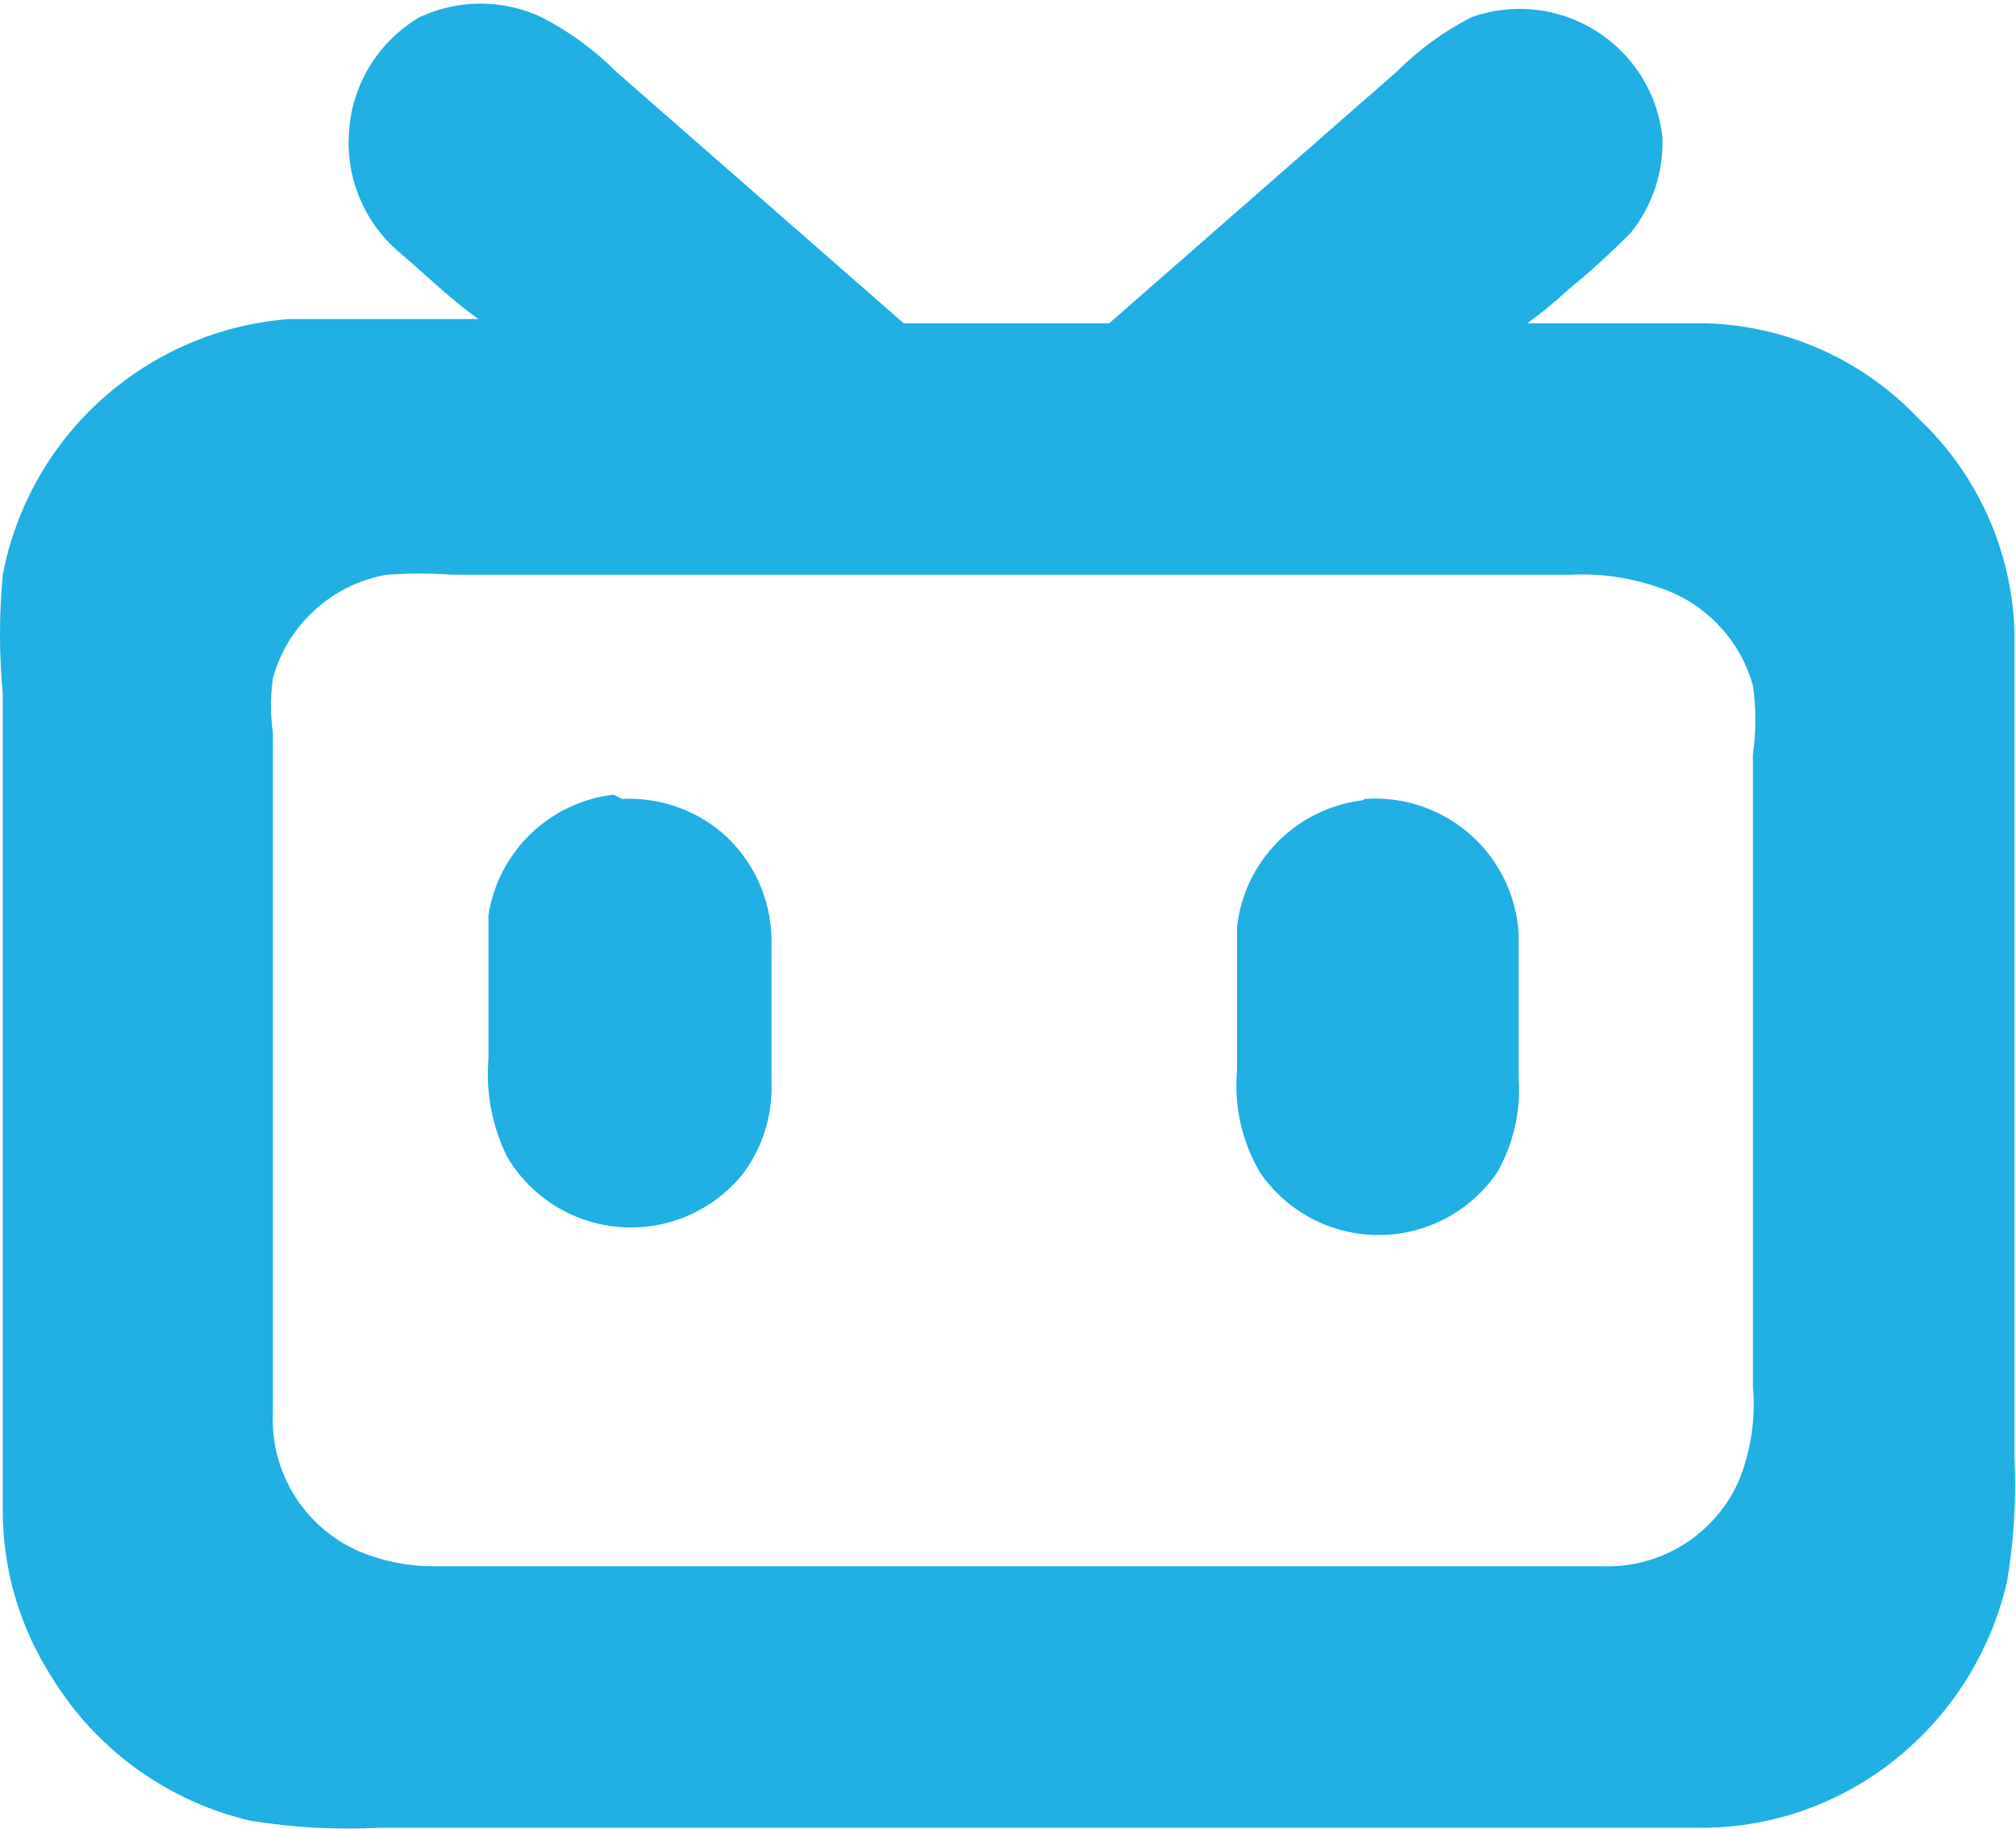
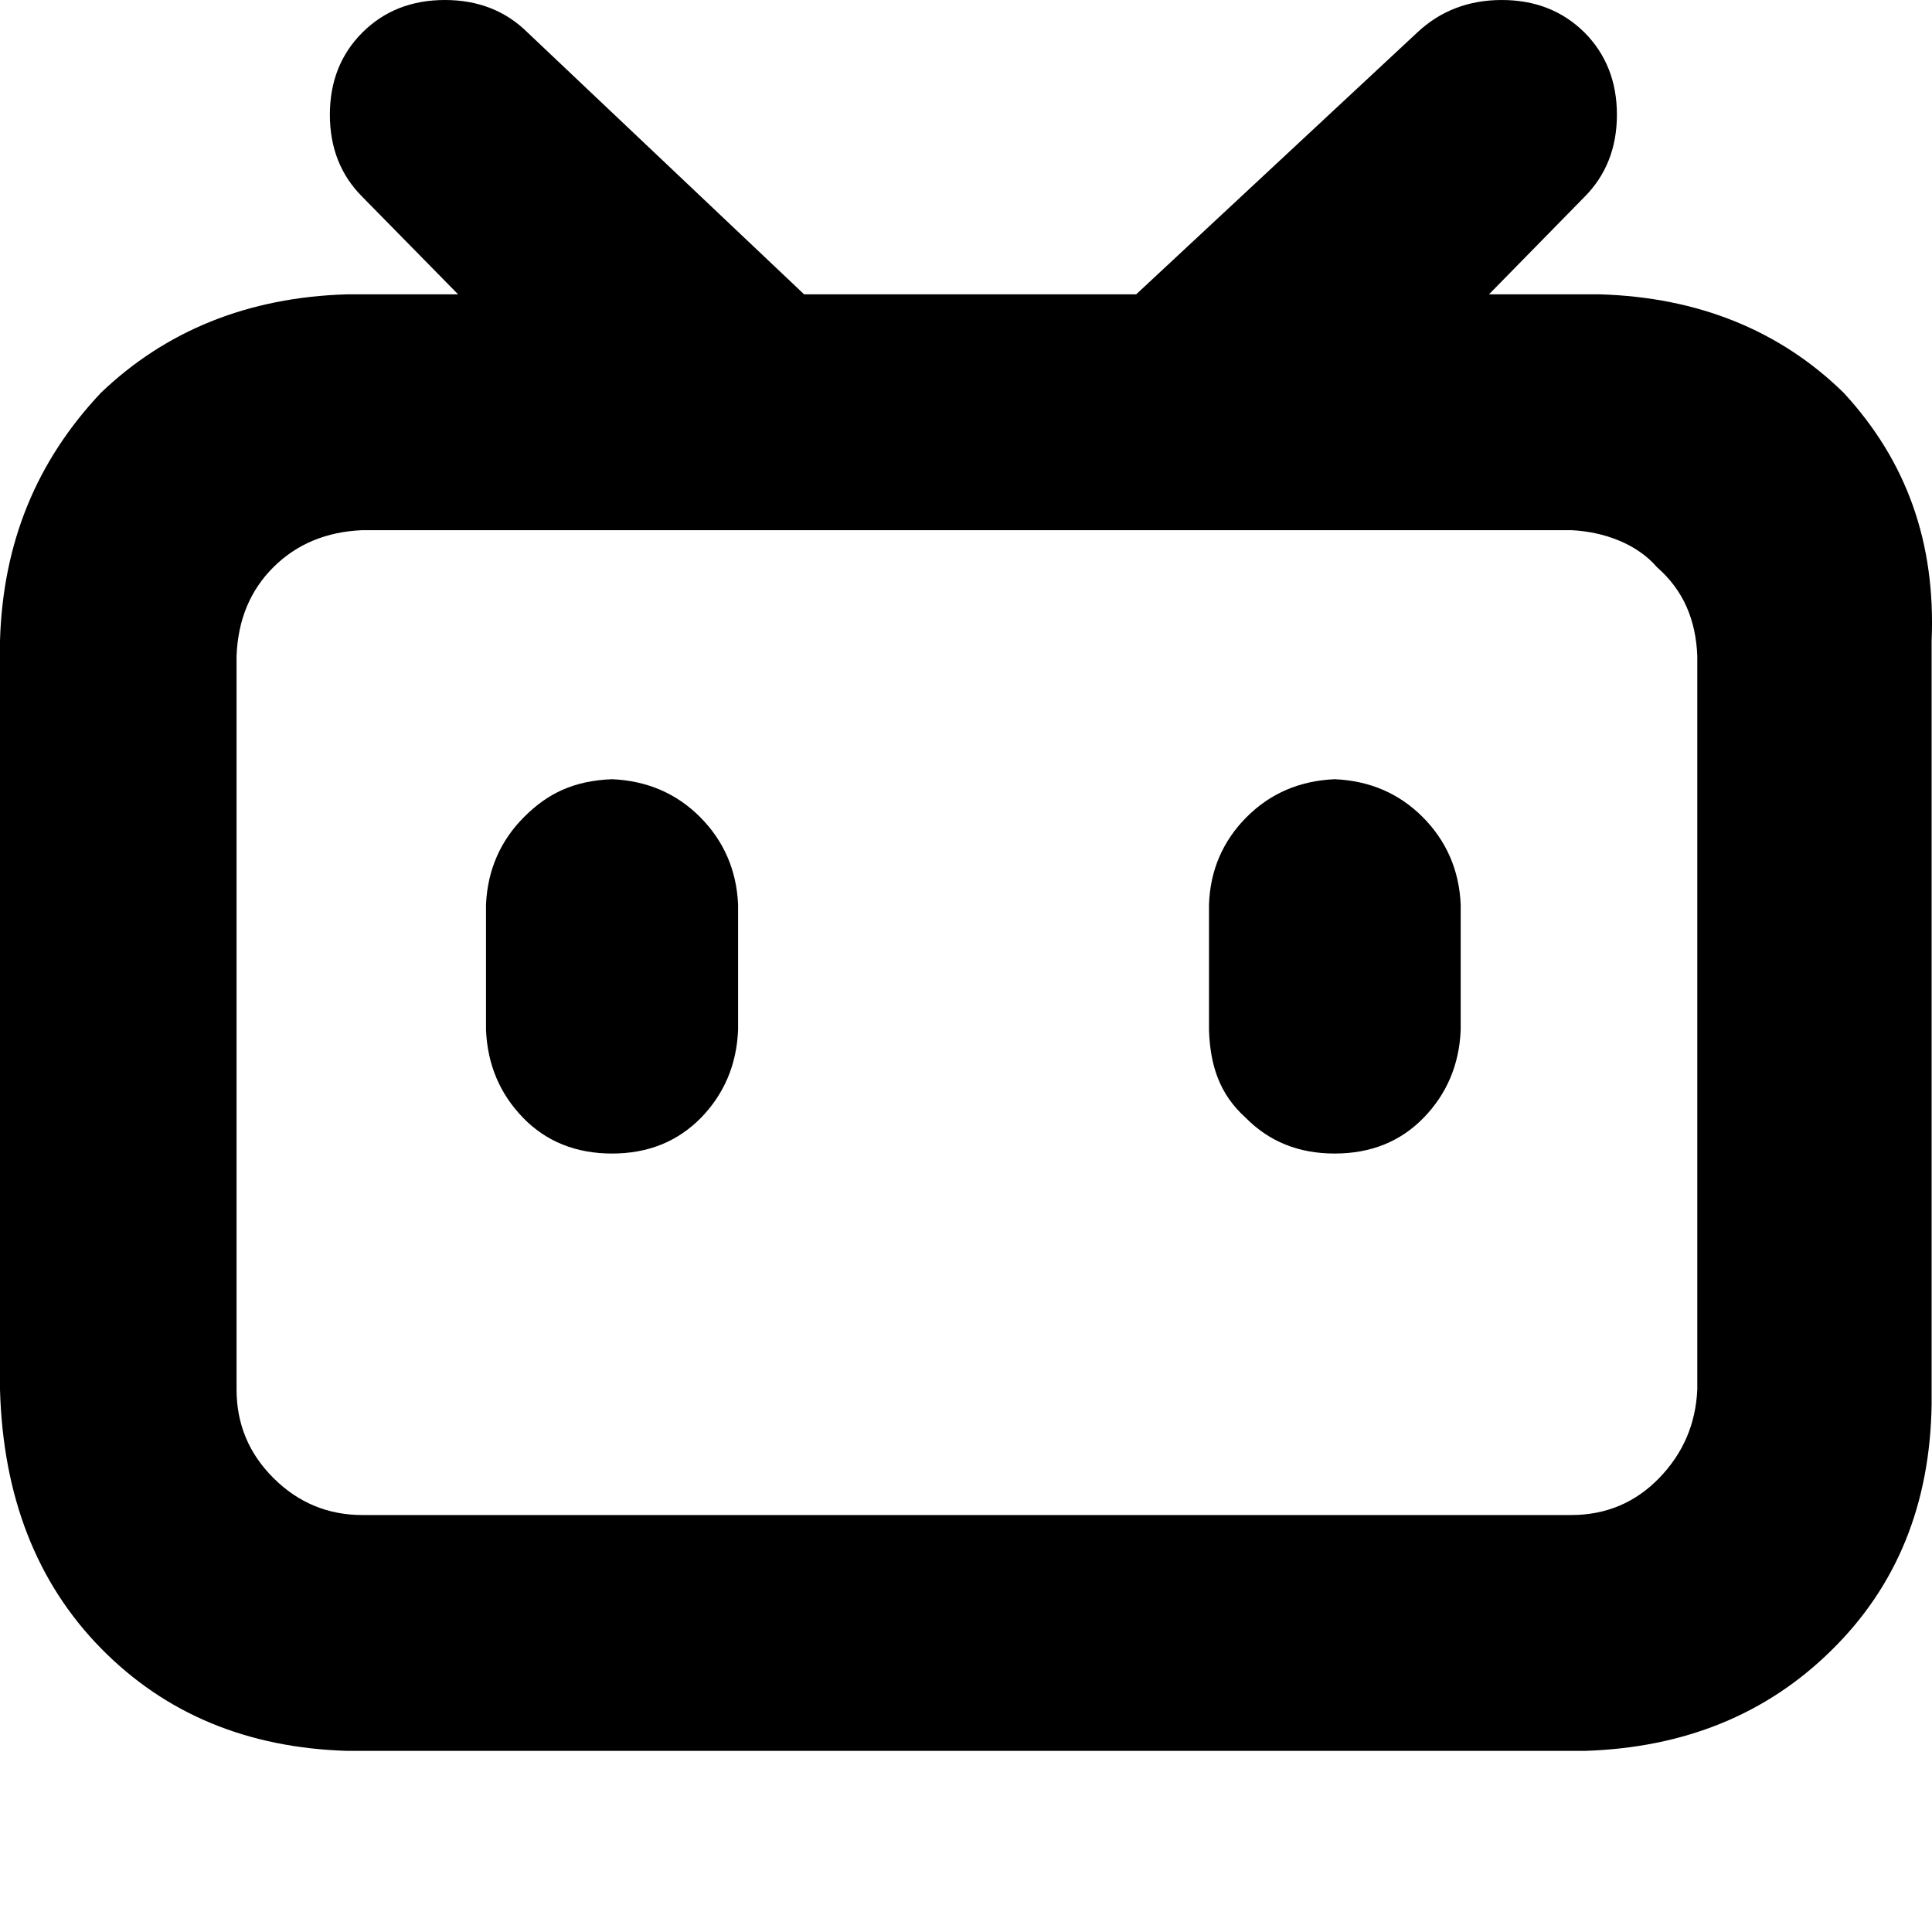
- <svg xmlns="http://www.w3.org/2000/svg" t="1671707093546" class="icon" viewBox="0 0 1129 1024" version="1.1" p-id="2591" width="220.508" height="200">
-   <path d="M234.909 9.656a80.468 80.468 0 0 1 68.398 0 167.374 167.374 0 0 1 41.843 30.578l160.937 140.82h115.07l160.936-140.82a168.983 168.983 0 0 1 41.843-30.578A80.468 80.468 0 0 1 930.96 76.445a80.468 80.468 0 0 1-17.703 53.914 449.818 449.818 0 0 1-35.406 32.187 232.553 232.553 0 0 1-22.531 18.508h100.585a170.593 170.593 0 0 1 118.289 53.109 171.397 171.397 0 0 1 53.914 118.288v462.693a325.897 325.897 0 0 1-4.024 70.007 178.64 178.64 0 0 1-80.468 112.656 173.007 173.007 0 0 1-92.539 25.75h-738.7a341.186 341.186 0 0 1-72.421-4.024A177.835 177.835 0 0 1 28.91 939.065a172.202 172.202 0 0 1-27.36-92.539V388.662a360.498 360.498 0 0 1 0-66.789A177.03 177.03 0 0 1 162.487 178.64h105.414c-16.899-12.07-31.383-26.555-46.672-39.43a80.468 80.468 0 0 1-25.75-65.984 80.468 80.468 0 0 1 39.43-63.57M216.4 321.873a80.468 80.468 0 0 0-63.57 57.937 108.632 108.632 0 0 0 0 30.578v380.615a80.468 80.468 0 0 0 55.523 80.469 106.218 106.218 0 0 0 34.601 5.632h654.208a80.468 80.468 0 0 0 76.444-47.476 112.656 112.656 0 0 0 8.047-53.109v-354.06a135.187 135.187 0 0 0 0-38.625 80.468 80.468 0 0 0-52.304-54.719 129.554 129.554 0 0 0-49.89-7.242H254.22a268.764 268.764 0 0 0-37.82 0z m0 0" fill="#20B0E3" p-id="2592" />
-   <path d="M348.369 447.404a80.468 80.468 0 0 1 55.523 18.507 80.468 80.468 0 0 1 28.164 59.547v80.468a80.468 80.468 0 0 1-16.094 51.5 80.468 80.468 0 0 1-131.968-9.656 104.609 104.609 0 0 1-10.46-54.719v-80.468a80.468 80.468 0 0 1 70.007-67.593z m416.02 0a80.468 80.468 0 0 1 86.102 75.64v80.468a94.148 94.148 0 0 1-12.07 53.11 80.468 80.468 0 0 1-132.773 0 95.757 95.757 0 0 1-12.875-57.133V519.02a80.468 80.468 0 0 1 70.007-70.812z m0 0" fill="#20B0E3" p-id="2593" />
+ <svg xmlns="http://www.w3.org/2000/svg" width="128" height="128" viewBox="0 0 512 512">
+   <path fill="currentColor" d="M488.6 104.1c16.7 18.1 24.4 39.7 23.3 65.7v202.4c-.4 26.4-9.2 48.1-26.5 65.1c-17.2 17-39.1 25.9-65.5 26.7H92.02c-26.45-.8-48.21-9.8-65.28-27.2C9.682 419.4.767 396.5 0 368.2V169.8c.767-26 9.682-47.6 26.74-65.7C43.81 87.75 65.57 78.77 92.02 78h29.38L96.05 52.19c-5.75-5.73-8.63-13-8.63-21.79c0-8.8 2.88-16.06 8.63-21.797C101.8 2.868 109.1 0 117.9 0s16.1 2.868 21.9 8.603L213.1 78h88l74.5-69.397C381.7 2.868 389.2 0 398 0c8.8 0 16.1 2.868 21.9 8.603c5.7 5.737 8.6 12.997 8.6 21.797c0 8.79-2.9 16.06-8.6 21.79L394.6 78h29.3c26.4.77 48 9.75 64.7 26.1m-38.8 69.7c-.4-9.6-3.7-17.4-10.7-23.5c-5.2-6.1-14-9.4-22.7-9.8H96.05c-9.59.4-17.45 3.7-23.58 9.8c-6.14 6.1-9.4 13.9-9.78 23.5v194.4c0 9.2 3.26 17 9.78 23.5s14.38 9.8 23.58 9.8H416.4c9.2 0 17-3.3 23.3-9.8c6.3-6.5 9.7-14.3 10.1-23.5zm-264.3 42.7c6.3 6.3 9.7 14.1 10.1 23.2V273c-.4 9.2-3.7 16.9-9.8 23.2c-6.2 6.3-14 9.5-23.6 9.5c-9.6 0-17.5-3.2-23.6-9.5c-6.1-6.3-9.4-14-9.8-23.2v-33.3c.4-9.1 3.8-16.9 10.1-23.2c6.3-6.3 13.2-9.6 23.3-10c9.2.4 17 3.7 23.3 10m191.5 0c6.3 6.3 9.7 14.1 10.1 23.2V273c-.4 9.2-3.7 16.9-9.8 23.2c-6.1 6.3-14 9.5-23.6 9.5c-9.6 0-17.4-3.2-23.6-9.5c-7-6.3-9.4-14-9.7-23.2v-33.3c.3-9.1 3.7-16.9 10-23.2c6.3-6.3 14.1-9.6 23.3-10c9.2.4 17 3.7 23.3 10" />
</svg>
